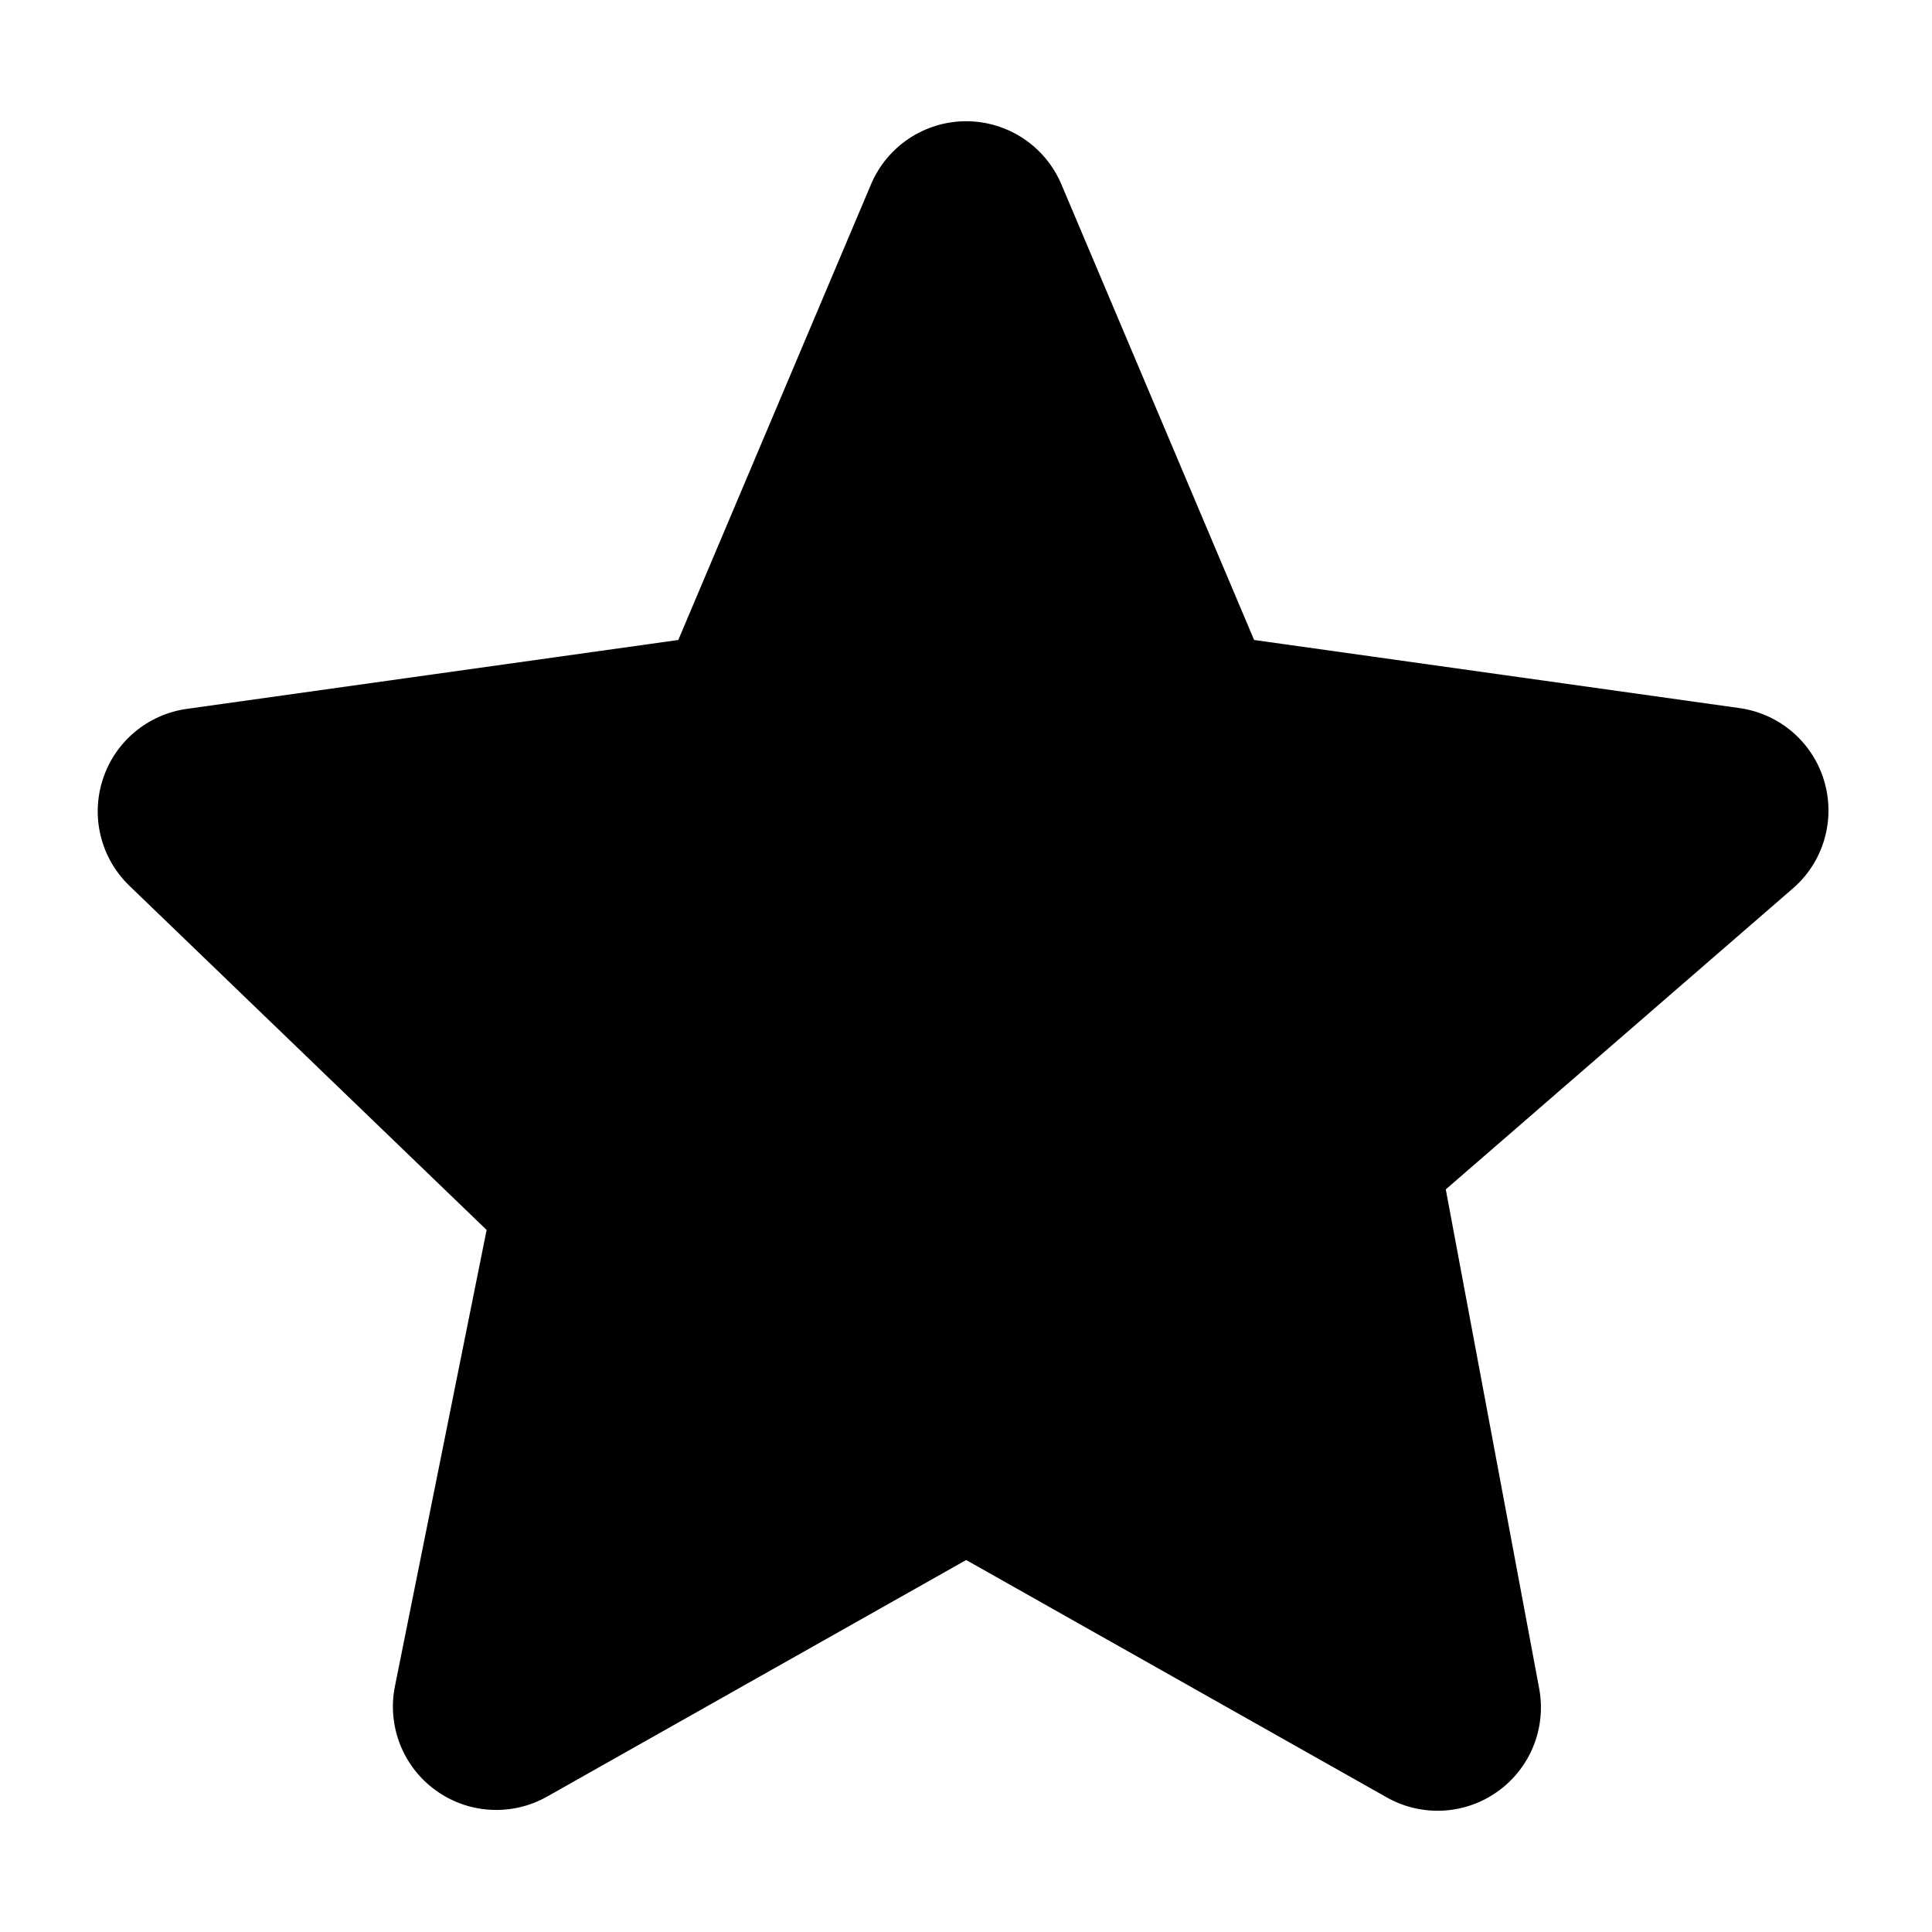
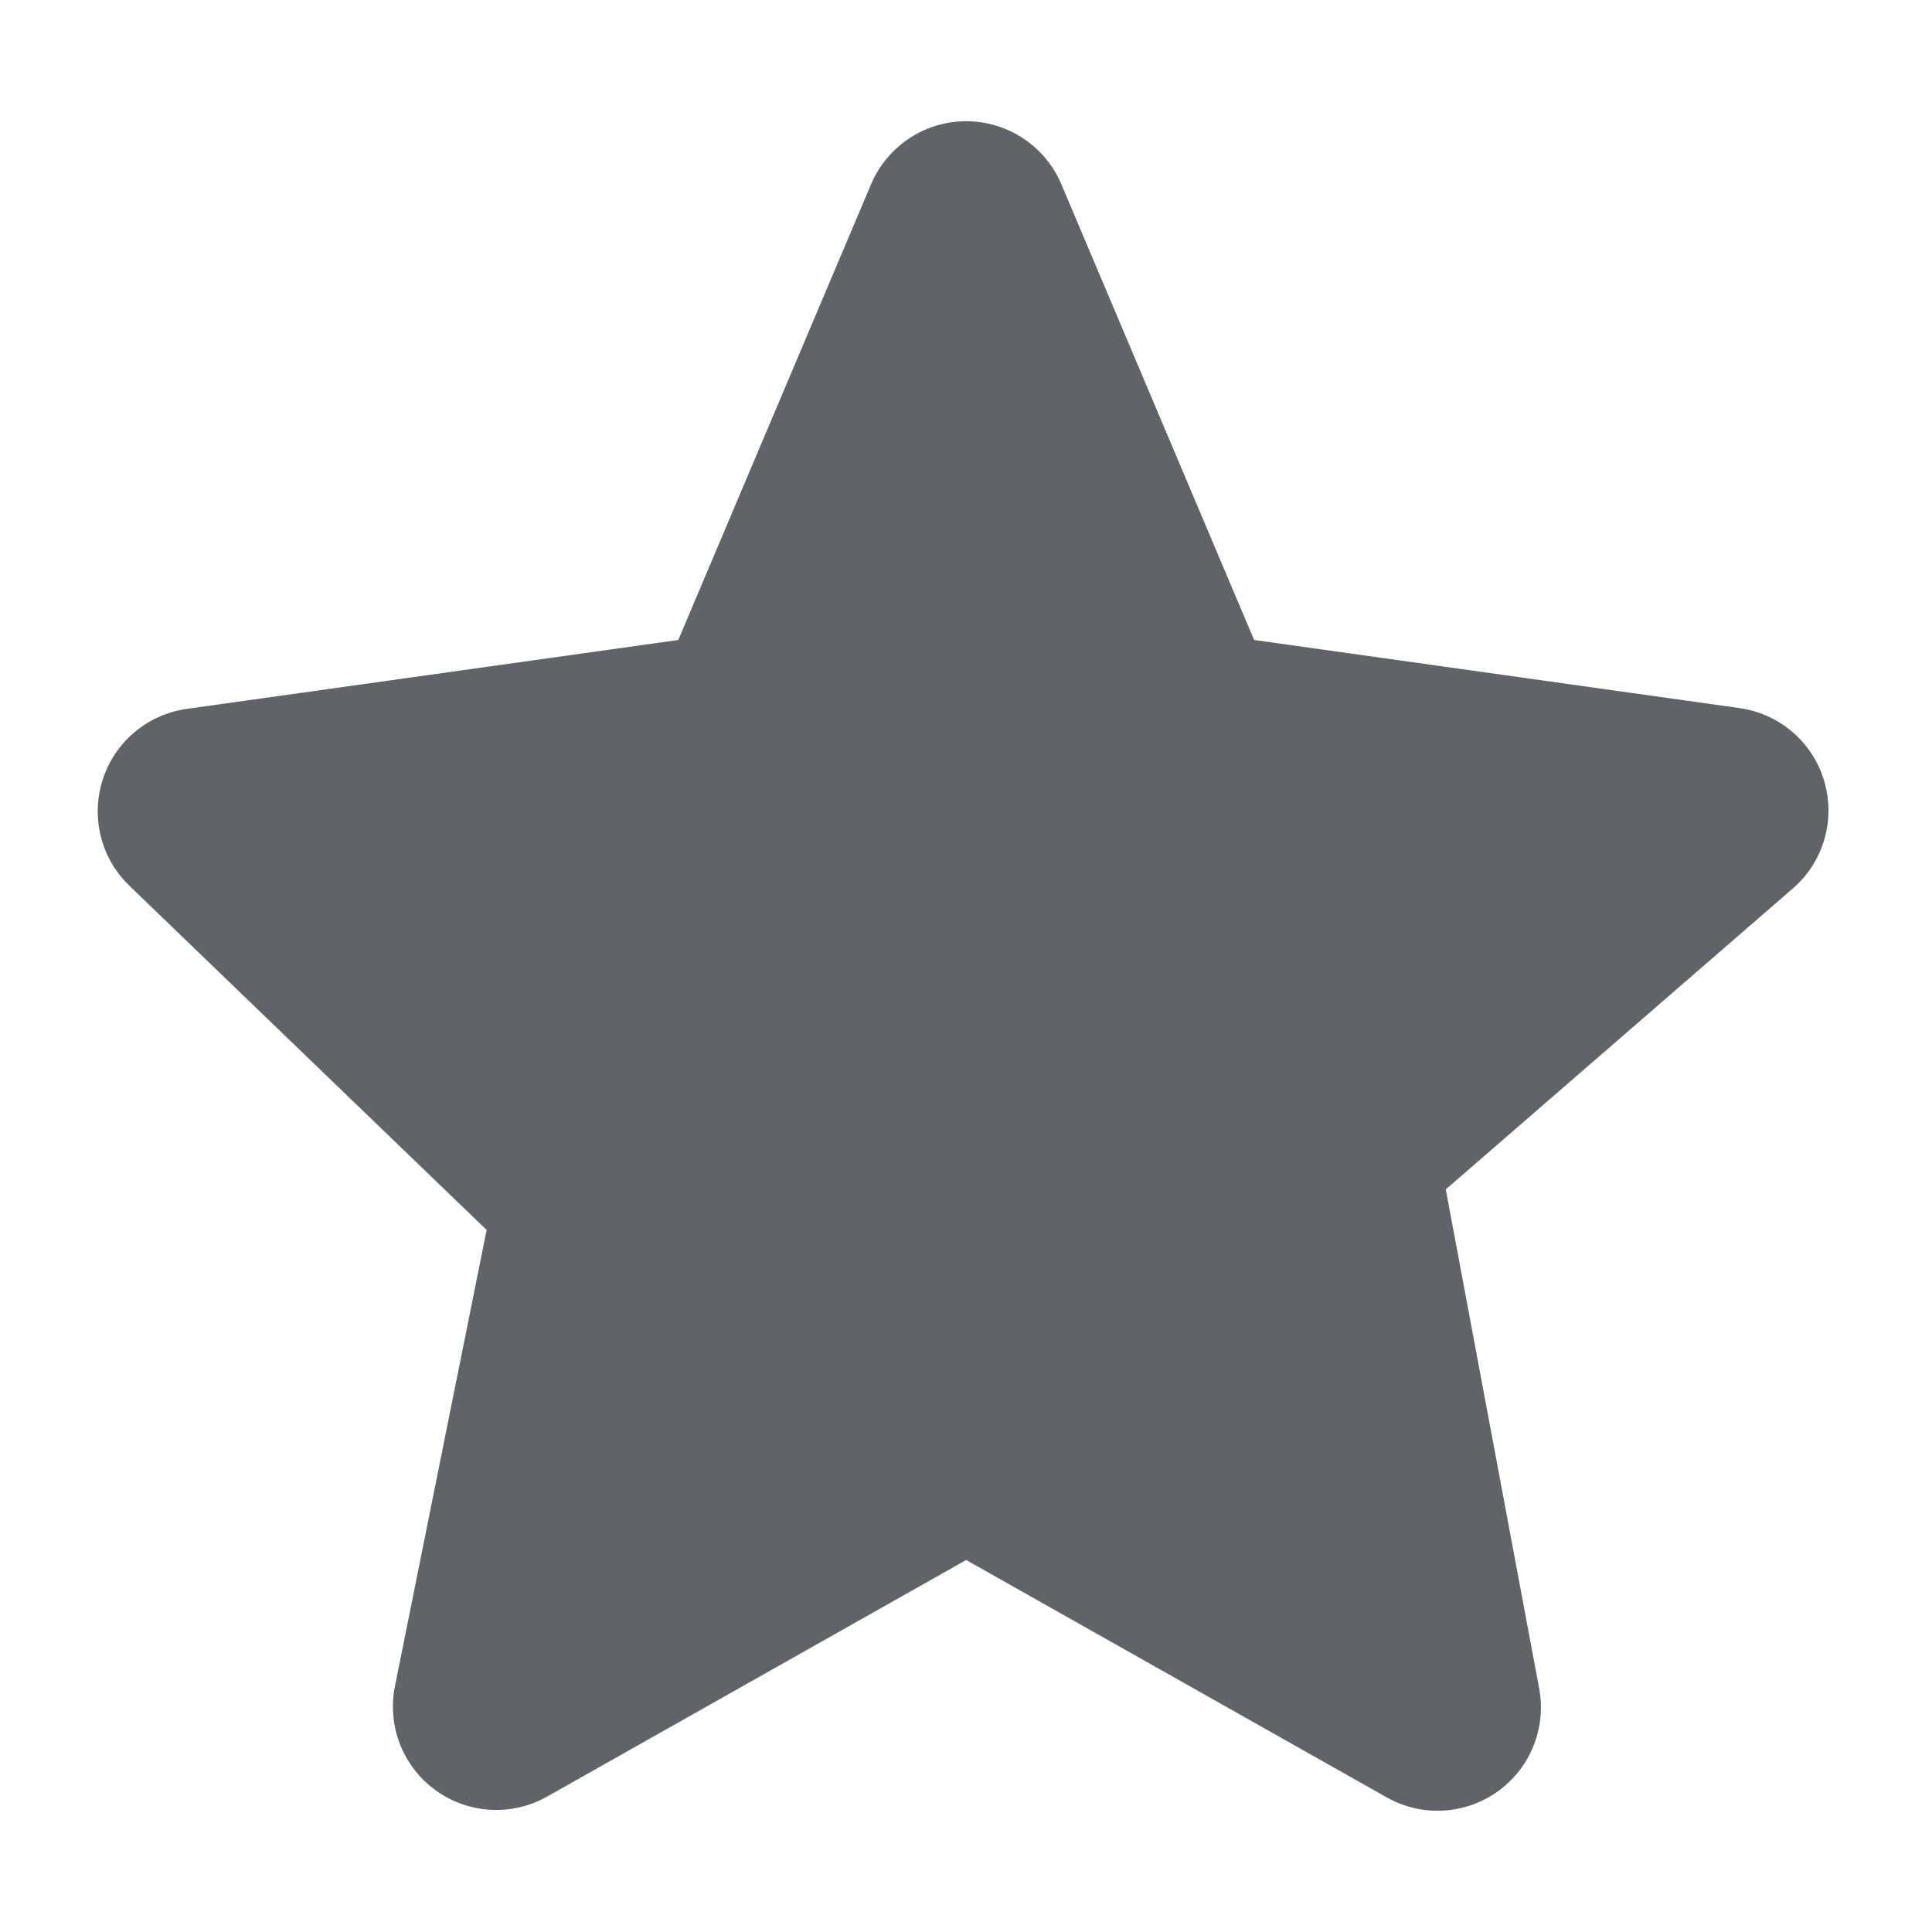
- <svg xmlns="http://www.w3.org/2000/svg" width="100%" height="100%" viewBox="0 0 24 24" version="1.1" xml:space="preserve" style="fill-rule:evenodd;clip-rule:evenodd;stroke-linejoin:round;stroke-miterlimit:2;">
+ <svg xmlns="http://www.w3.org/2000/svg" fill="#606468" width="100%" height="100%" viewBox="0 0 24 24" version="1.1" xml:space="preserve" style="fill-rule:evenodd;clip-rule:evenodd;stroke-linejoin:round;stroke-miterlimit:2;">
  <g id="Icon">
    <path d="M10.82,2.29c0.201,-0.475 0.667,-0.784 1.182,-0.784c0.516,0 0.982,0.309 1.183,0.784l2.394,5.66l6.029,0.846c0.499,0.07 0.911,0.424 1.053,0.907c0.143,0.483 -0.009,1.005 -0.39,1.334l-4.311,3.738l1.16,6.199c0.092,0.491 -0.109,0.99 -0.515,1.28c-0.406,0.291 -0.944,0.319 -1.378,0.074l-5.225,-2.949l-5.206,2.939c-0.438,0.247 -0.979,0.216 -1.385,-0.079c-0.407,-0.295 -0.604,-0.8 -0.505,-1.292l1.139,-5.668l-4.438,-4.276c-0.354,-0.341 -0.482,-0.854 -0.33,-1.321c0.151,-0.468 0.556,-0.807 1.043,-0.876l6.106,-0.856l2.394,-5.66Z" />
  </g>
</svg>
